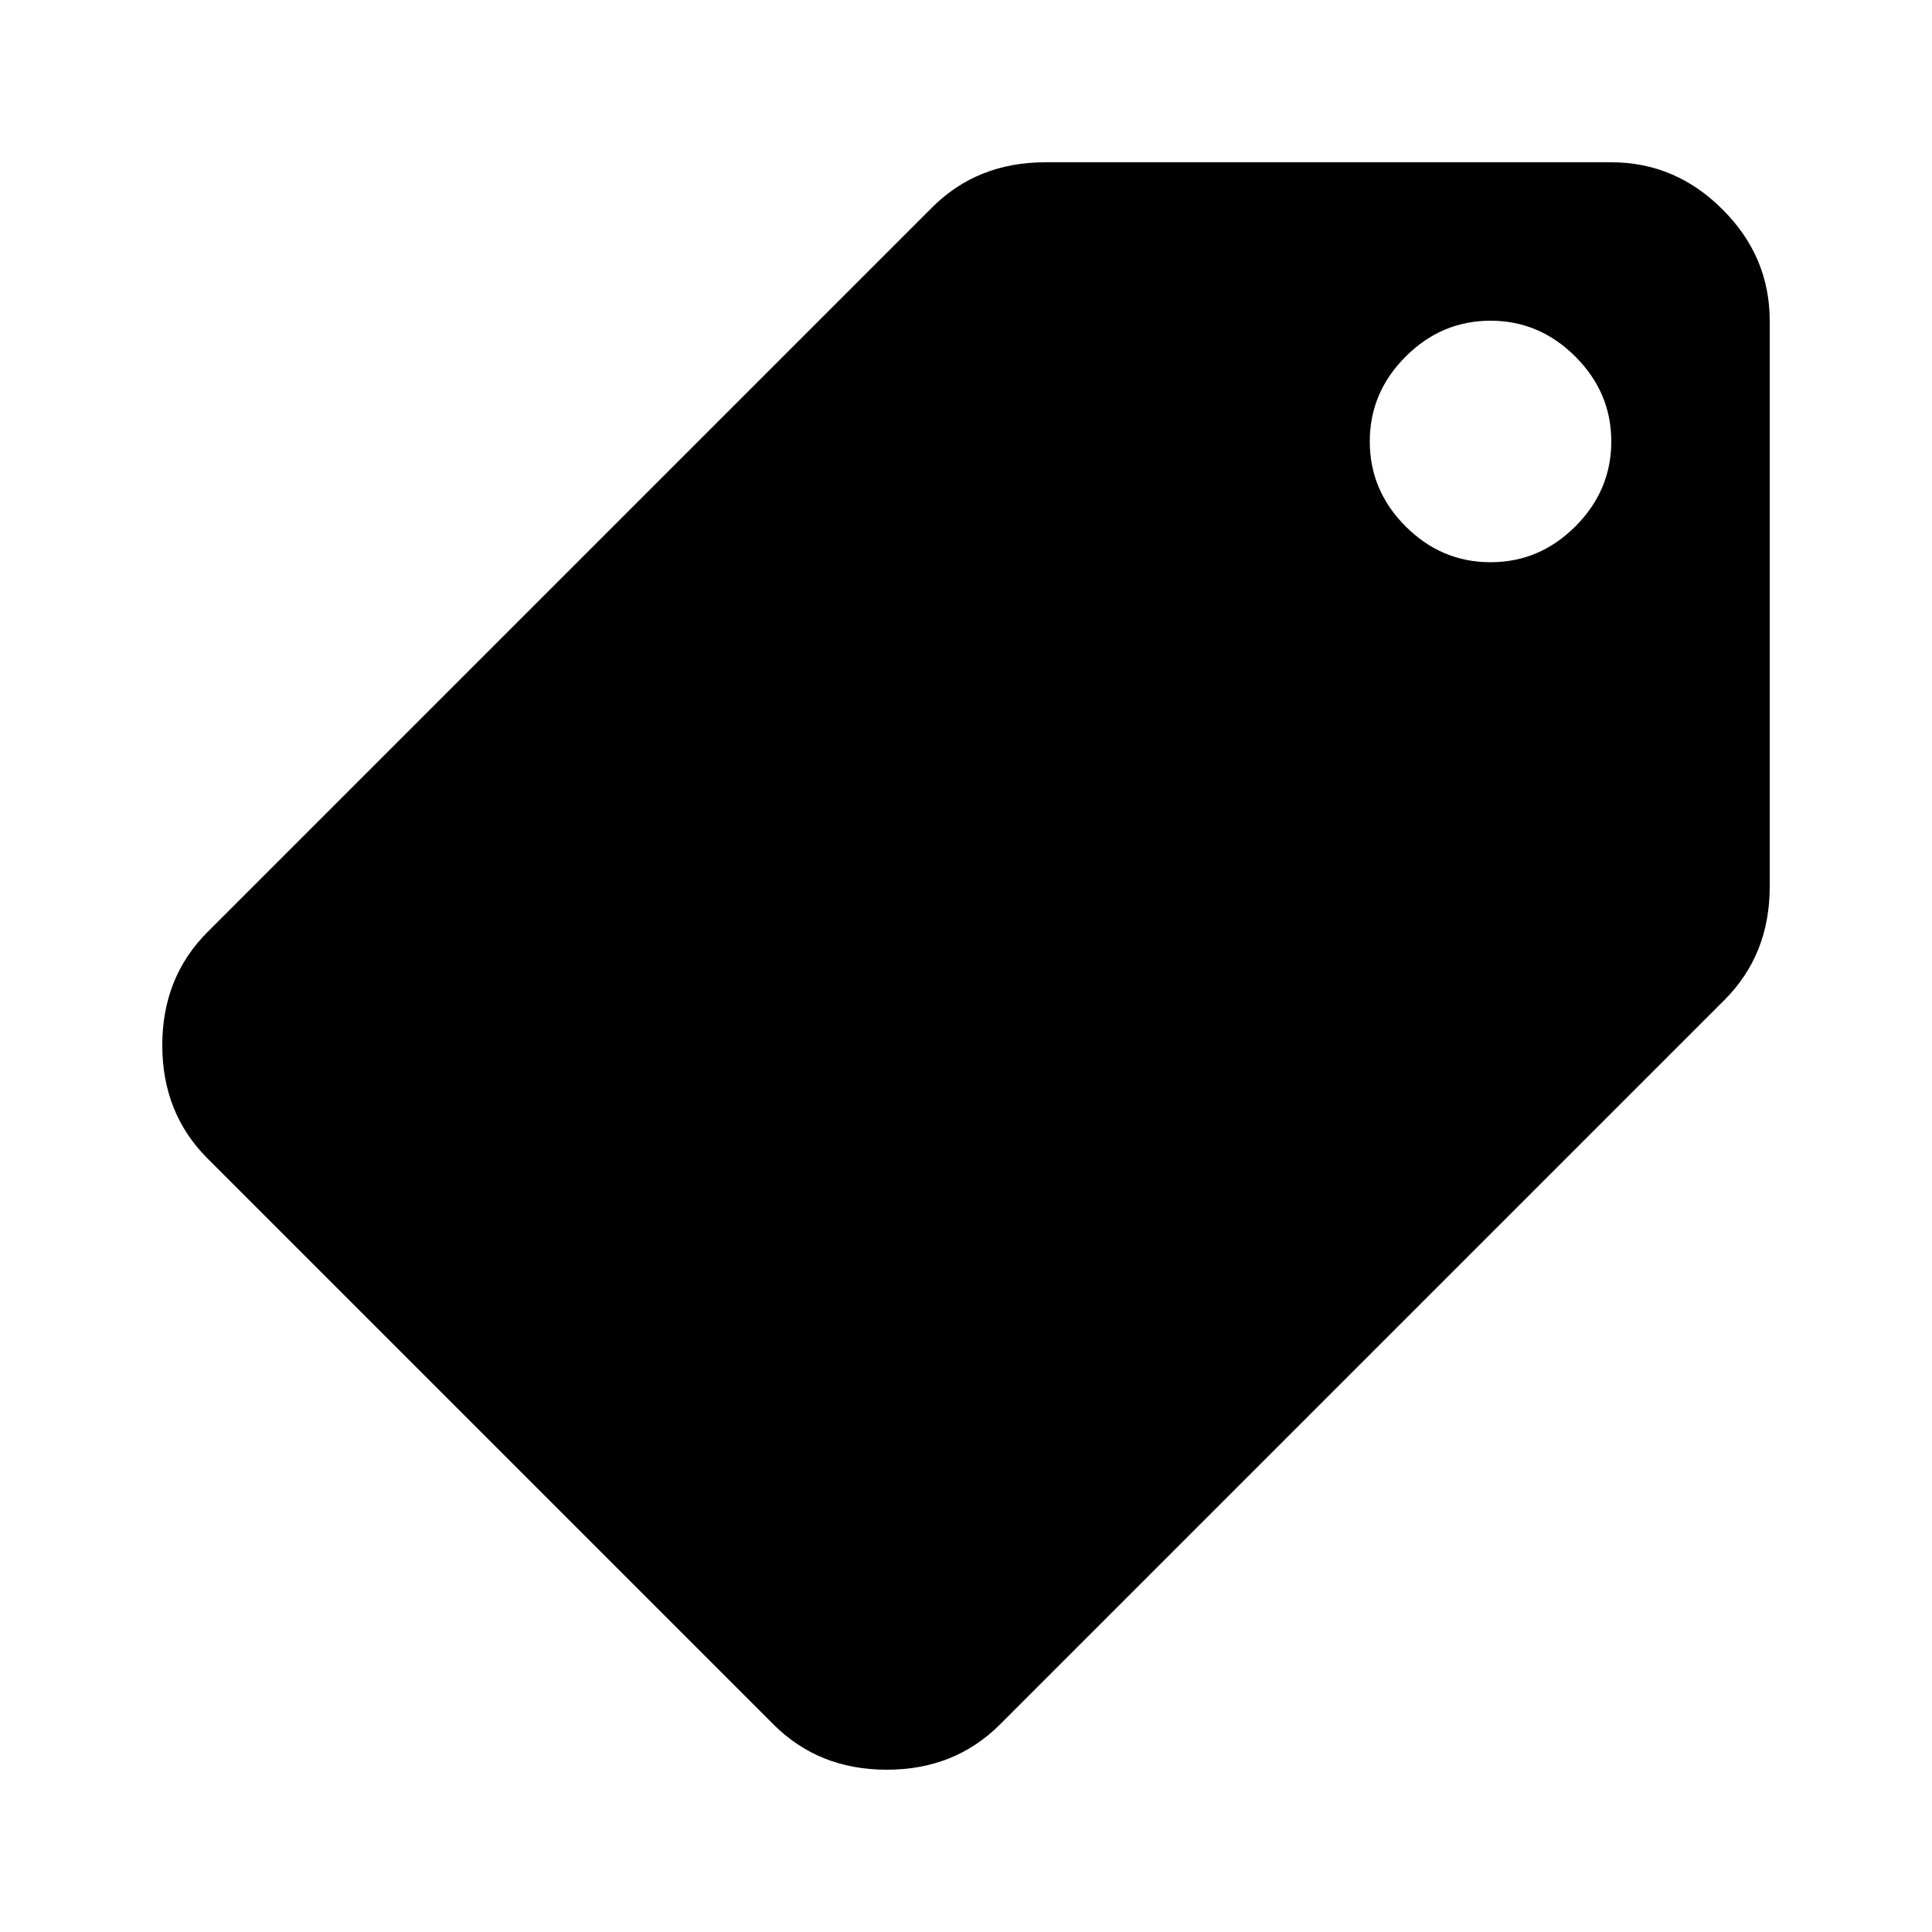
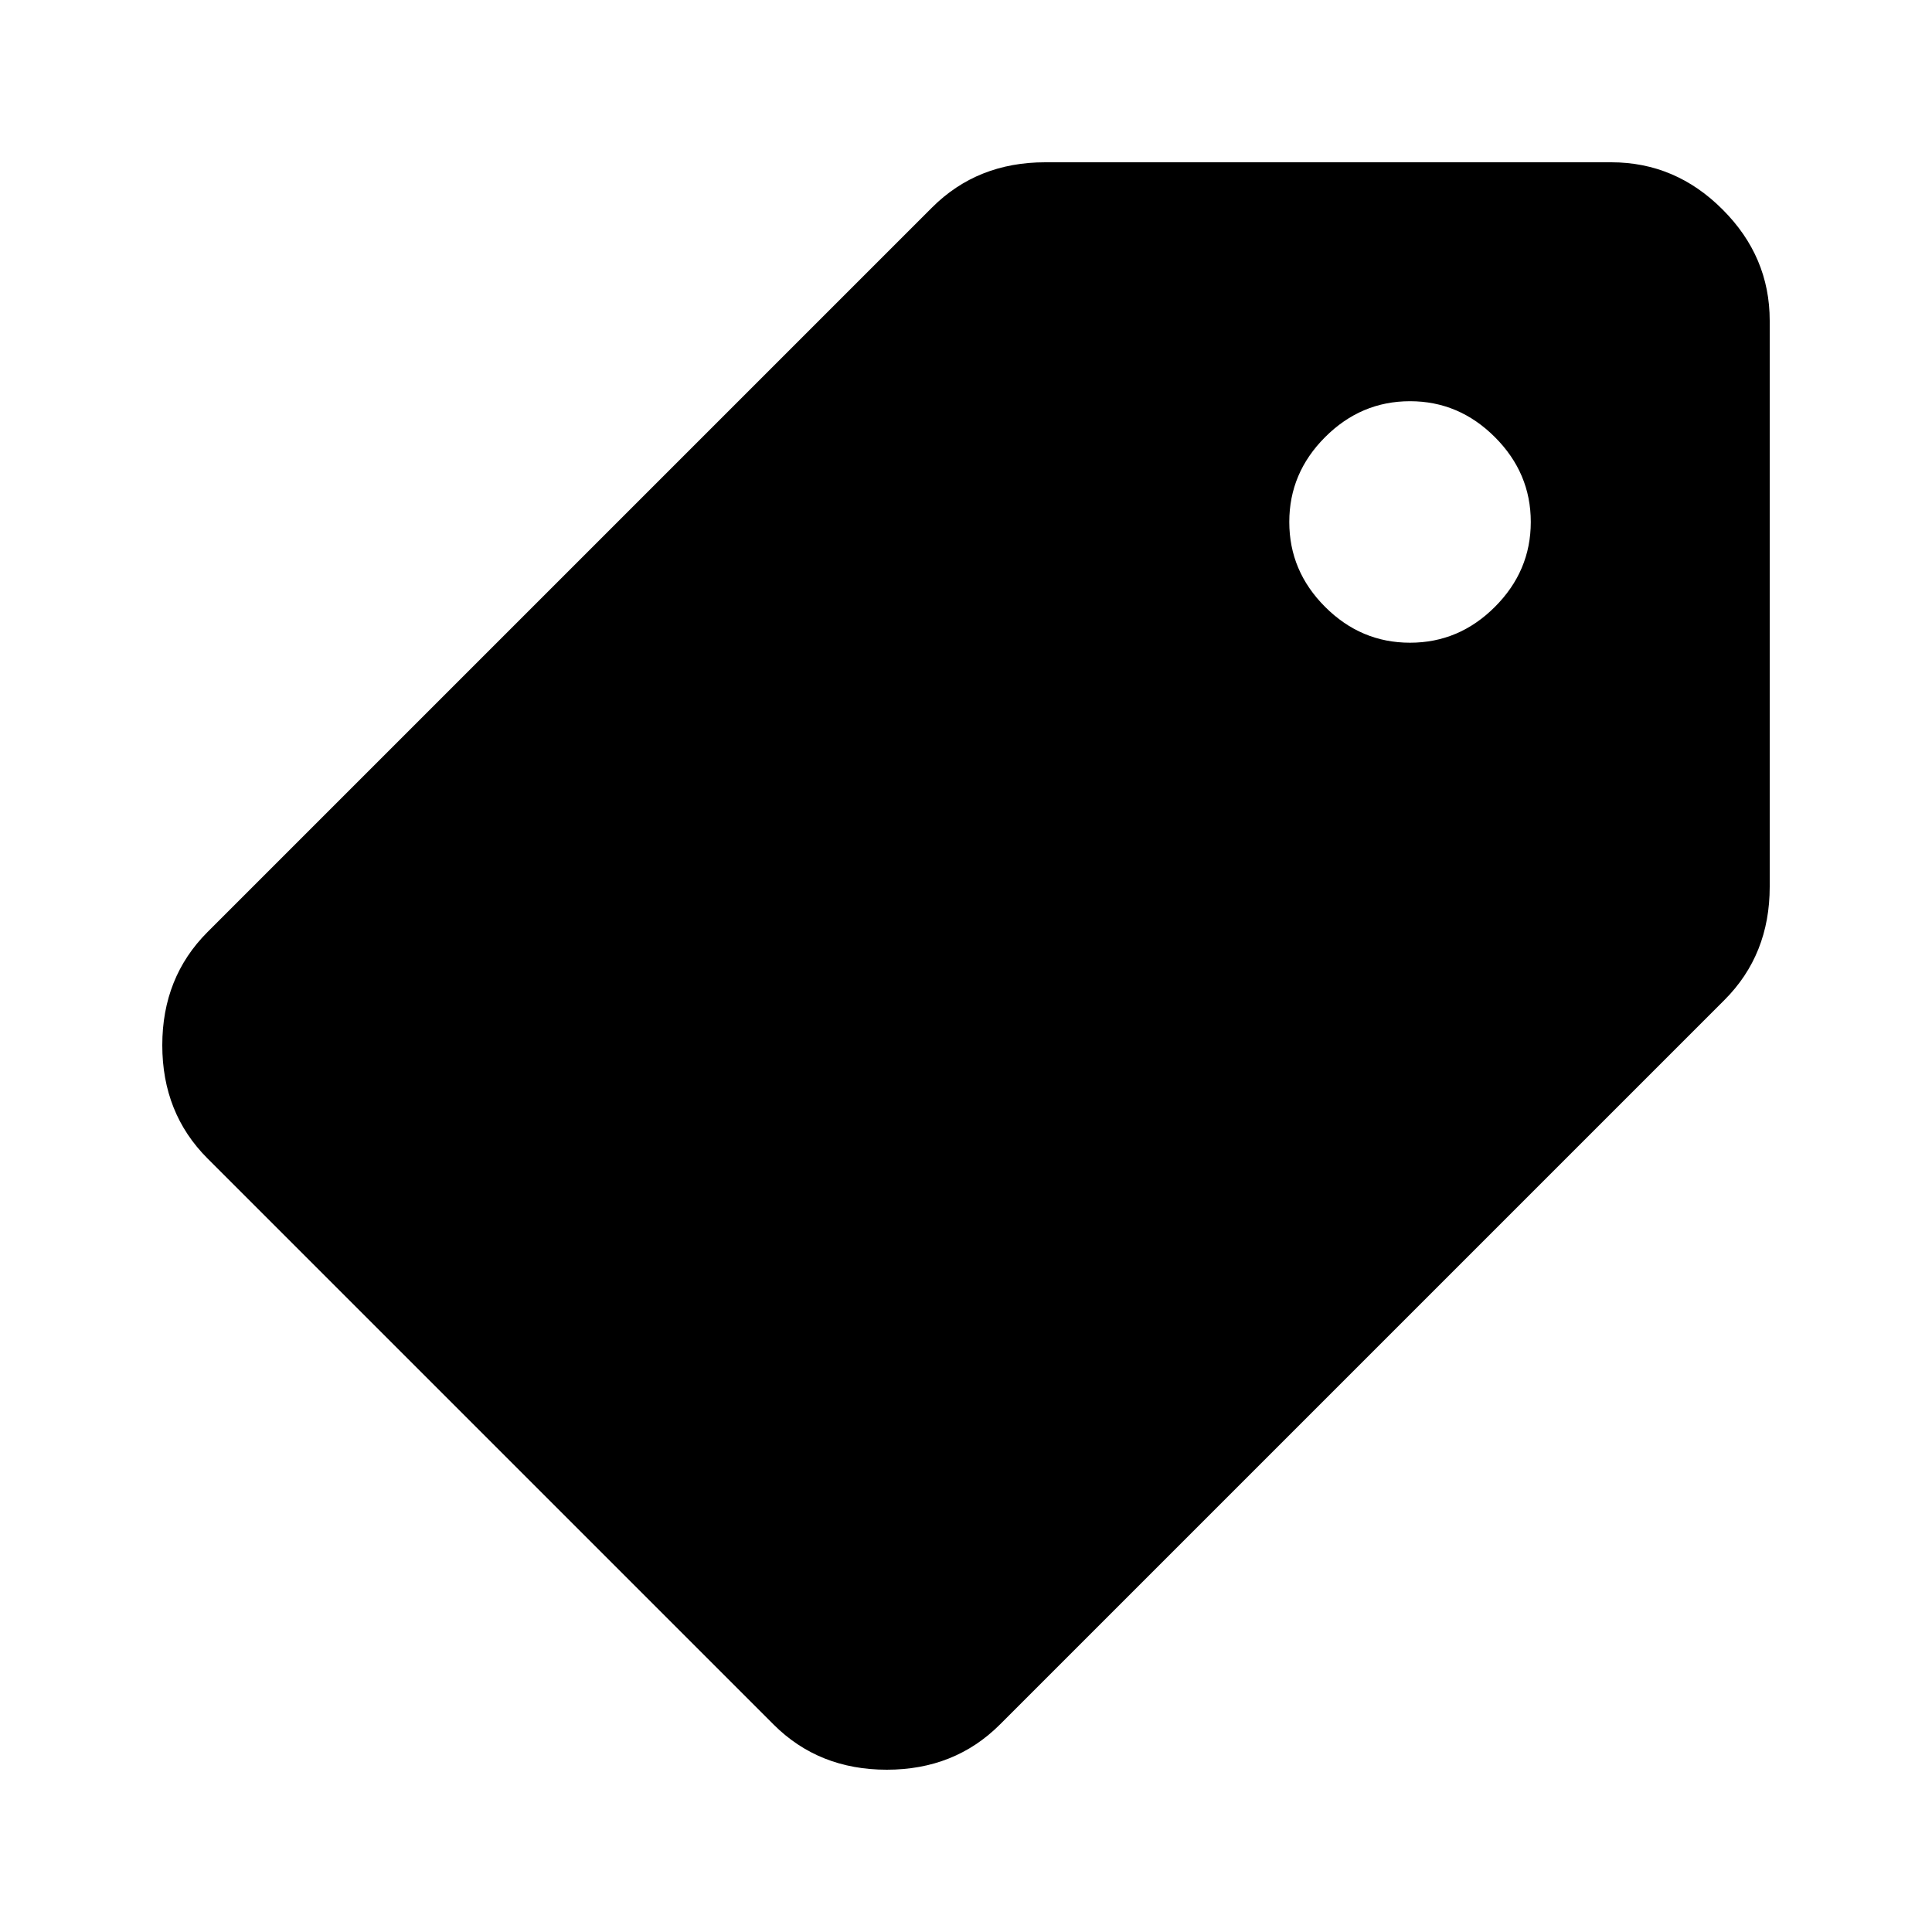
<svg xmlns="http://www.w3.org/2000/svg" width="24" height="24" viewBox="0 0 24 24" fill="none">
-   <path d="M18.516 6.984C18.109 6.984 17.758 6.836 17.461 6.539C17.164 6.242 17.016 5.891 17.016 5.484C17.016 5.078 17.164 4.727 17.461 4.43C17.758 4.133 18.109 3.984 18.516 3.984C18.922 3.984 19.273 4.133 19.57 4.43C19.867 4.727 20.016 5.078 20.016 5.484C20.016 5.891 19.867 6.242 19.57 6.539C19.273 6.836 18.922 6.984 18.516 6.984ZM2.578 11.578C2.203 11.953 2.016 12.422 2.016 12.984C2.016 13.547 2.203 14.016 2.578 14.391L9.609 21.422C9.984 21.797 10.453 21.984 11.016 21.984C11.578 21.984 12.047 21.797 12.422 21.422L21.422 12.422C21.797 12.047 21.984 11.578 21.984 11.016V3.984C21.984 3.453 21.789 2.992 21.398 2.602C21.008 2.211 20.547 2.016 20.016 2.016H12.984C12.422 2.016 11.953 2.203 11.578 2.578L2.578 11.578Z" fill="currentColor" />
+   <path d="M17.516 7.984C17.109 7.984 16.758 7.836 16.461 7.539C16.164 7.242 16.016 6.891 16.016 6.484C16.016 6.078 16.164 5.727 16.461 5.43C16.758 5.133 17.109 4.984 17.516 4.984C17.922 4.984 18.273 5.133 18.57 5.43C18.867 5.727 19.016 6.078 19.016 6.484C19.016 6.891 18.867 7.242 18.57 7.539C18.273 7.836 17.922 7.984 17.516 7.984ZM2.578 11.578C2.203 11.953 2.016 12.422 2.016 12.984C2.016 13.547 2.203 14.016 2.578 14.391L9.609 21.422C9.984 21.797 10.453 21.984 11.016 21.984C11.578 21.984 12.047 21.797 12.422 21.422L21.422 12.422C21.797 12.047 21.984 11.578 21.984 11.016V3.984C21.984 3.453 21.789 2.992 21.398 2.602C21.008 2.211 20.547 2.016 20.016 2.016H12.984C12.422 2.016 11.953 2.203 11.578 2.578L2.578 11.578Z" fill="currentColor" />
</svg>
